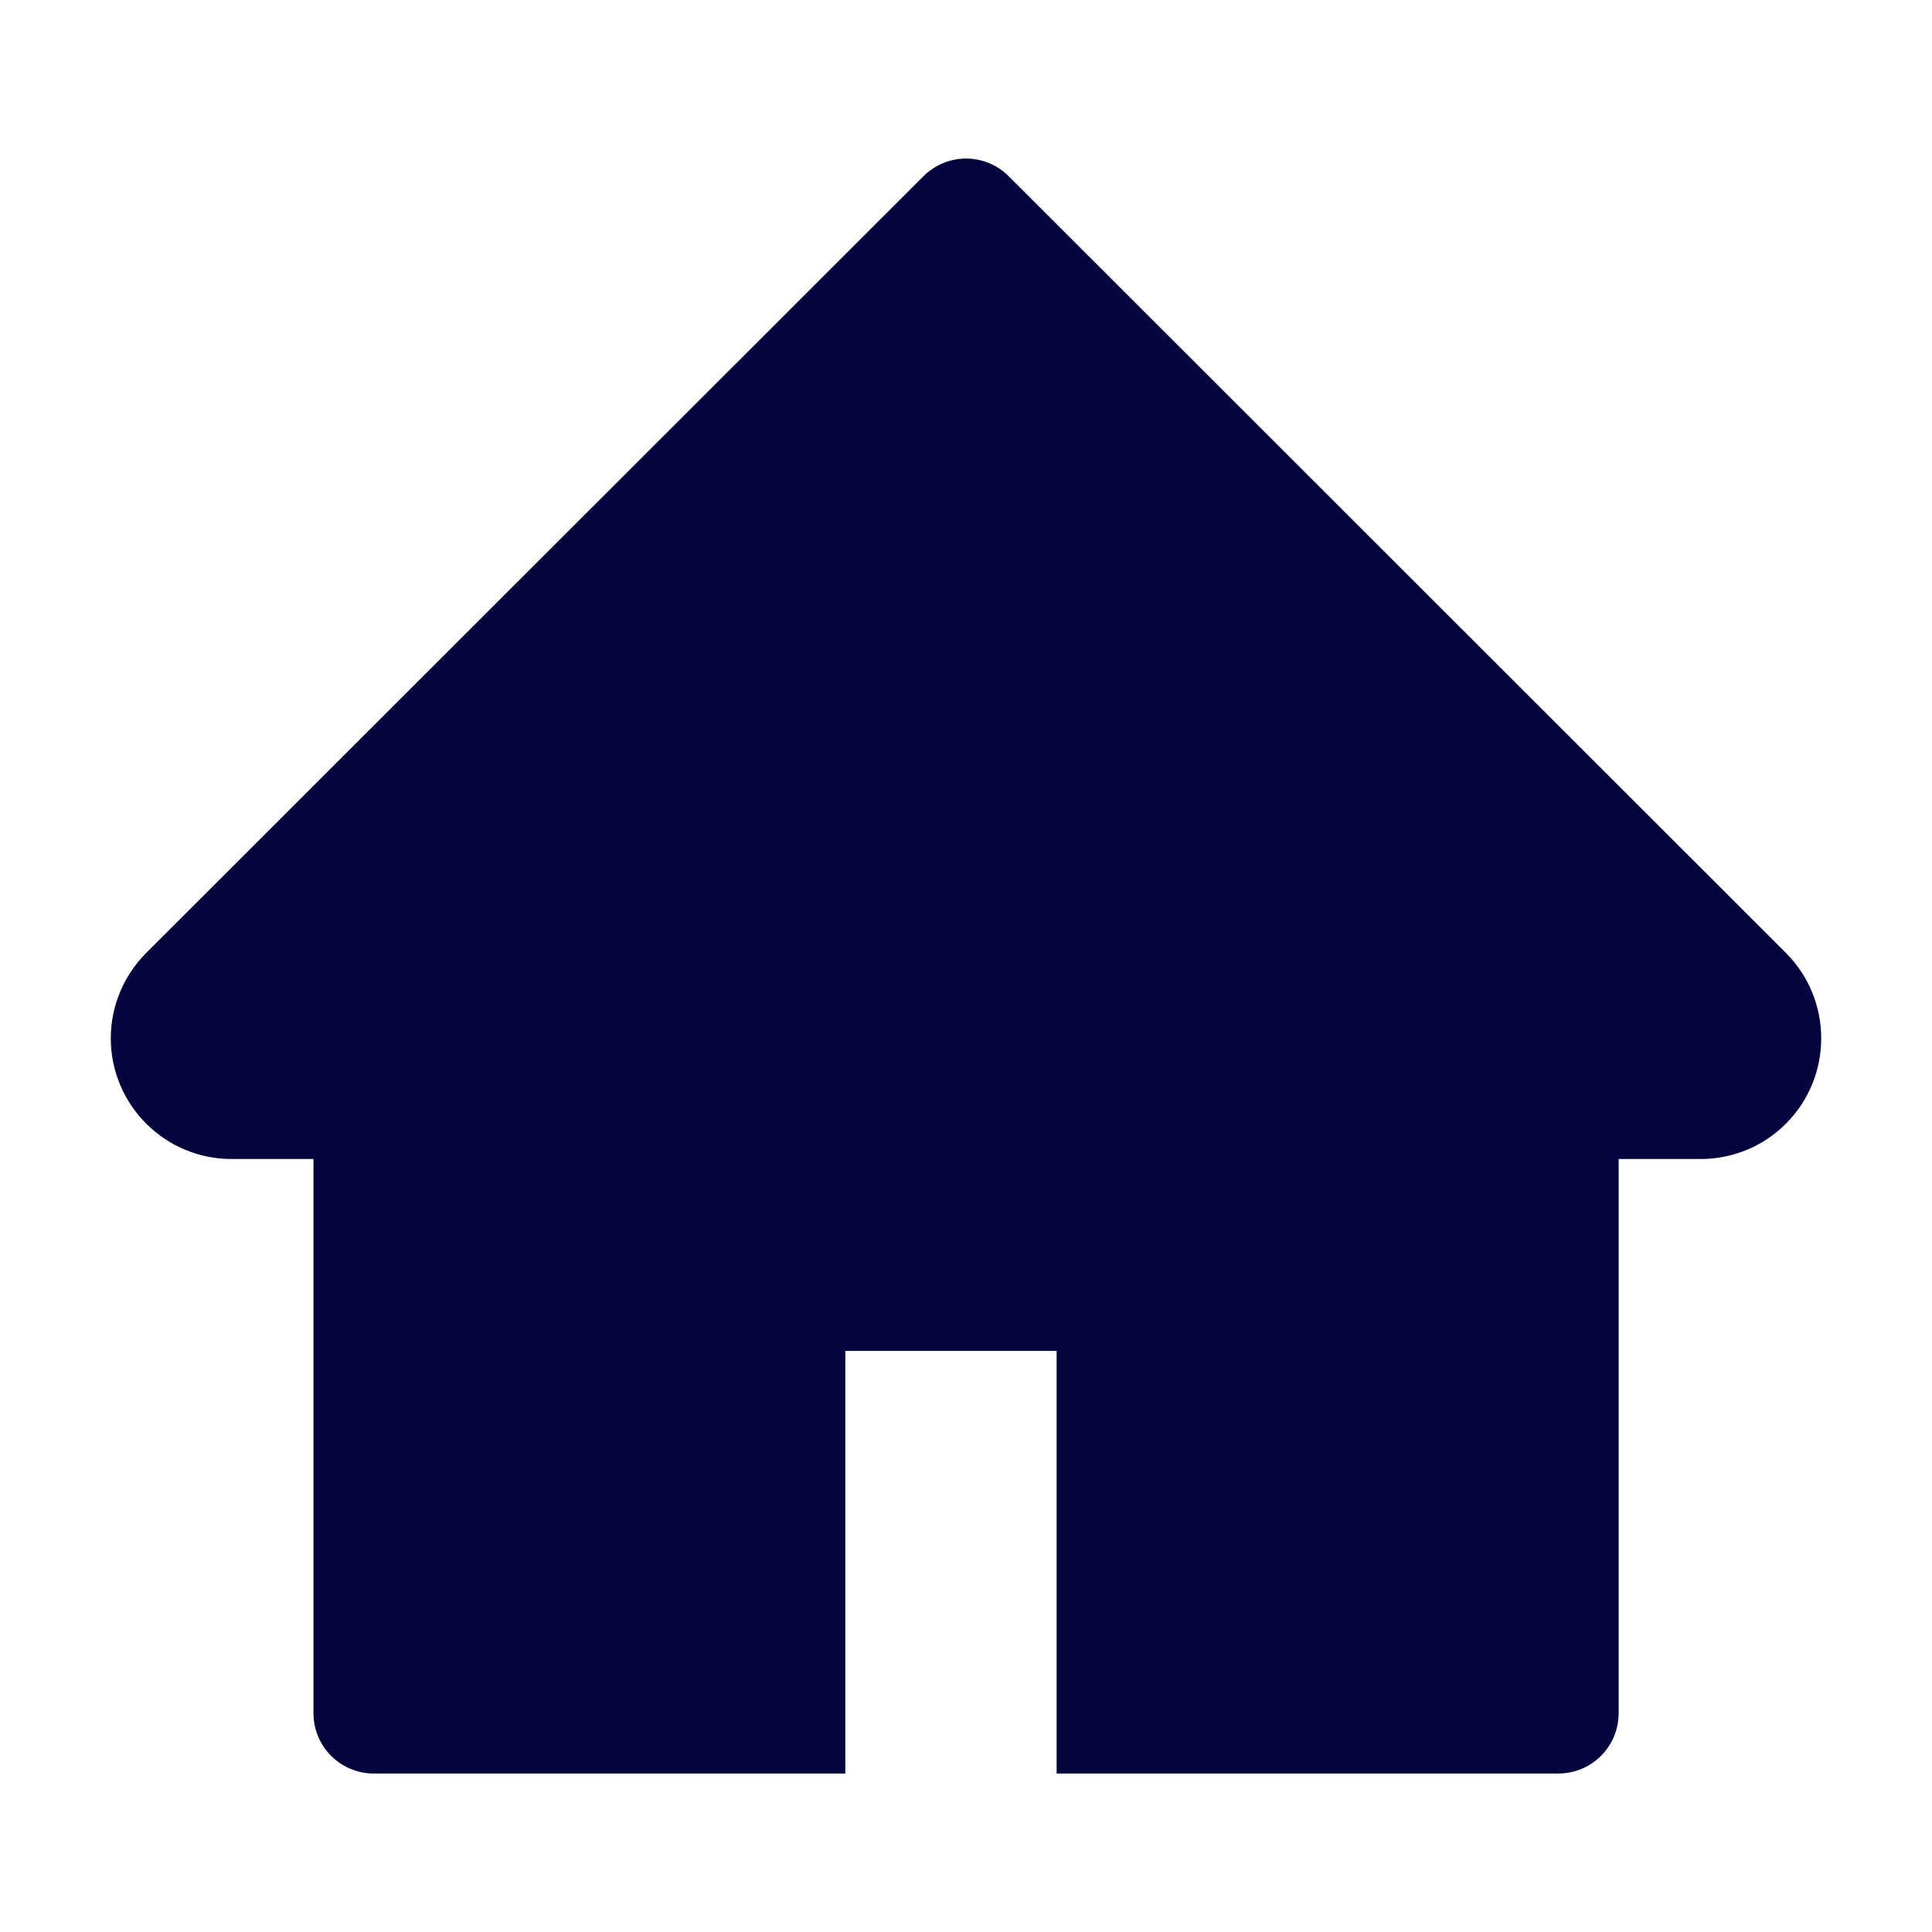
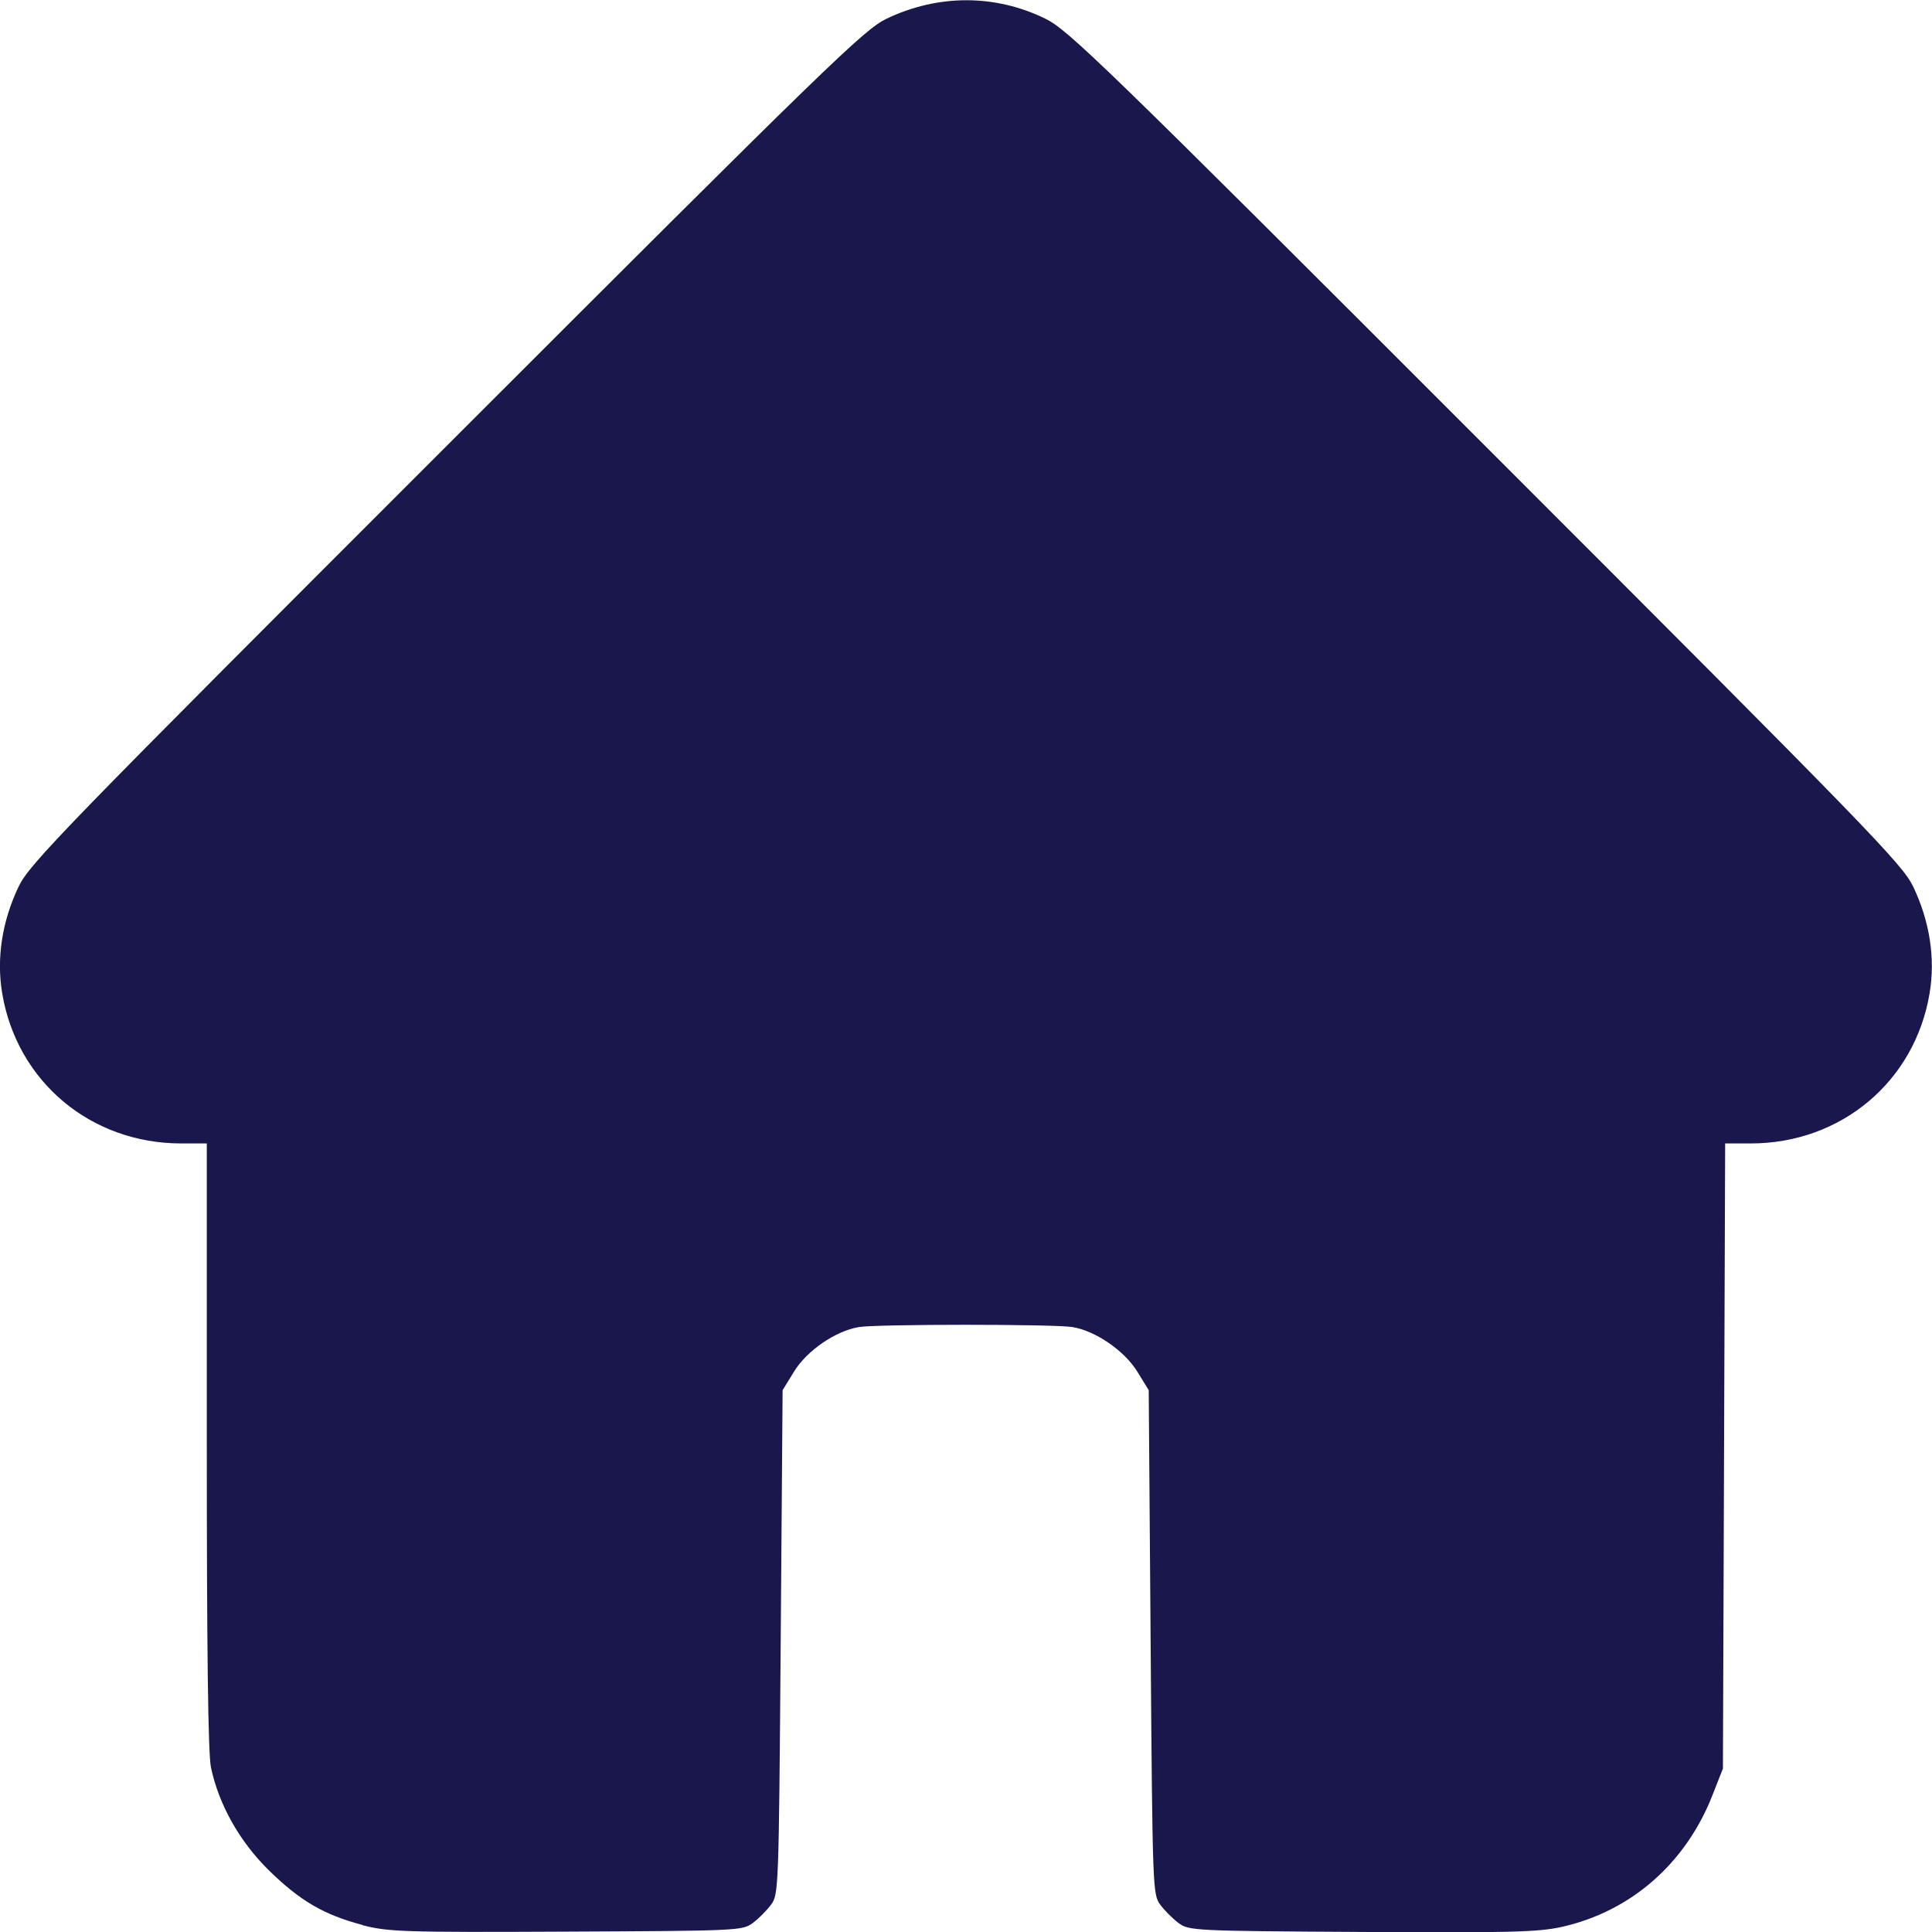
- <svg xmlns="http://www.w3.org/2000/svg" width="32" height="32" viewBox="0 0 32 32" fill="none">
-   <path d="M29.579 15.782L16.707 2.919C16.615 2.826 16.505 2.753 16.383 2.702C16.262 2.652 16.132 2.626 16.001 2.626C15.87 2.626 15.74 2.652 15.619 2.702C15.498 2.753 15.387 2.826 15.295 2.919L2.423 15.782C2.048 16.157 1.835 16.666 1.835 17.197C1.835 18.3 2.732 19.197 3.835 19.197H5.192V28.375C5.192 28.929 5.639 29.375 6.192 29.375H14.001V22.375H17.501V29.375H25.81C26.364 29.375 26.81 28.929 26.81 28.375V19.197H28.167C28.698 19.197 29.207 18.988 29.582 18.61C30.36 17.829 30.36 16.563 29.579 15.782Z" fill="#06043E" />
+ <svg xmlns="http://www.w3.org/2000/svg" width="12.152mm" height="12.153mm" viewBox="0 0 12.152 12.153" version="1.1" id="svg5">
+   <defs id="defs2" />
+   <g id="layer1" transform="translate(-34.36469,-26.38797)">
+     <g id="layer1-3" transform="translate(94.37056,11.11164)">
+       <path style="fill:#19174b;fill-opacity:1;stroke-width:0.024" d="m -57.726,27.385 c -0.243,-0.064 -0.393,-0.152 -0.589,-0.344 -0.185,-0.182 -0.315,-0.414 -0.364,-0.648 -0.018,-0.085 -0.026,-0.739 -0.026,-2.025 v -1.899 h -0.161 c -0.569,0 -1.033,-0.389 -1.126,-0.944 -0.037,-0.22 -10e-4,-0.453 0.103,-0.671 0.068,-0.143 0.273,-0.354 2.69,-2.77 2.417,-2.417 2.628,-2.622 2.77,-2.69 0.322,-0.154 0.679,-0.155 0.995,-0.002 0.146,0.07 0.348,0.266 2.773,2.692 2.417,2.417 2.622,2.628 2.69,2.77 0.104,0.218 0.14,0.451 0.103,0.671 -0.093,0.555 -0.557,0.944 -1.125,0.944 h -0.161 l -0.007,1.966 -0.007,1.966 -0.064,0.163 c -0.168,0.433 -0.515,0.737 -0.953,0.834 -0.146,0.032 -0.332,0.037 -1.256,0.031 -1.053,-0.006 -1.087,-0.008 -1.151,-0.056 -0.036,-0.027 -0.088,-0.078 -0.115,-0.115 -0.048,-0.064 -0.049,-0.096 -0.061,-1.651 l -0.012,-1.586 -0.072,-0.117 c -0.081,-0.131 -0.262,-0.256 -0.408,-0.28 -0.116,-0.019 -1.227,-0.019 -1.343,0 -0.146,0.024 -0.327,0.148 -0.408,0.28 l -0.072,0.117 -0.012,1.586 c -0.012,1.555 -0.013,1.587 -0.061,1.651 -0.027,0.036 -0.078,0.088 -0.115,0.115 -0.064,0.048 -0.096,0.049 -1.174,0.054 -1.029,0.005 -1.121,0.001 -1.282,-0.041 z" id="path8857" />
+     </g>
+   </g>
</svg>
